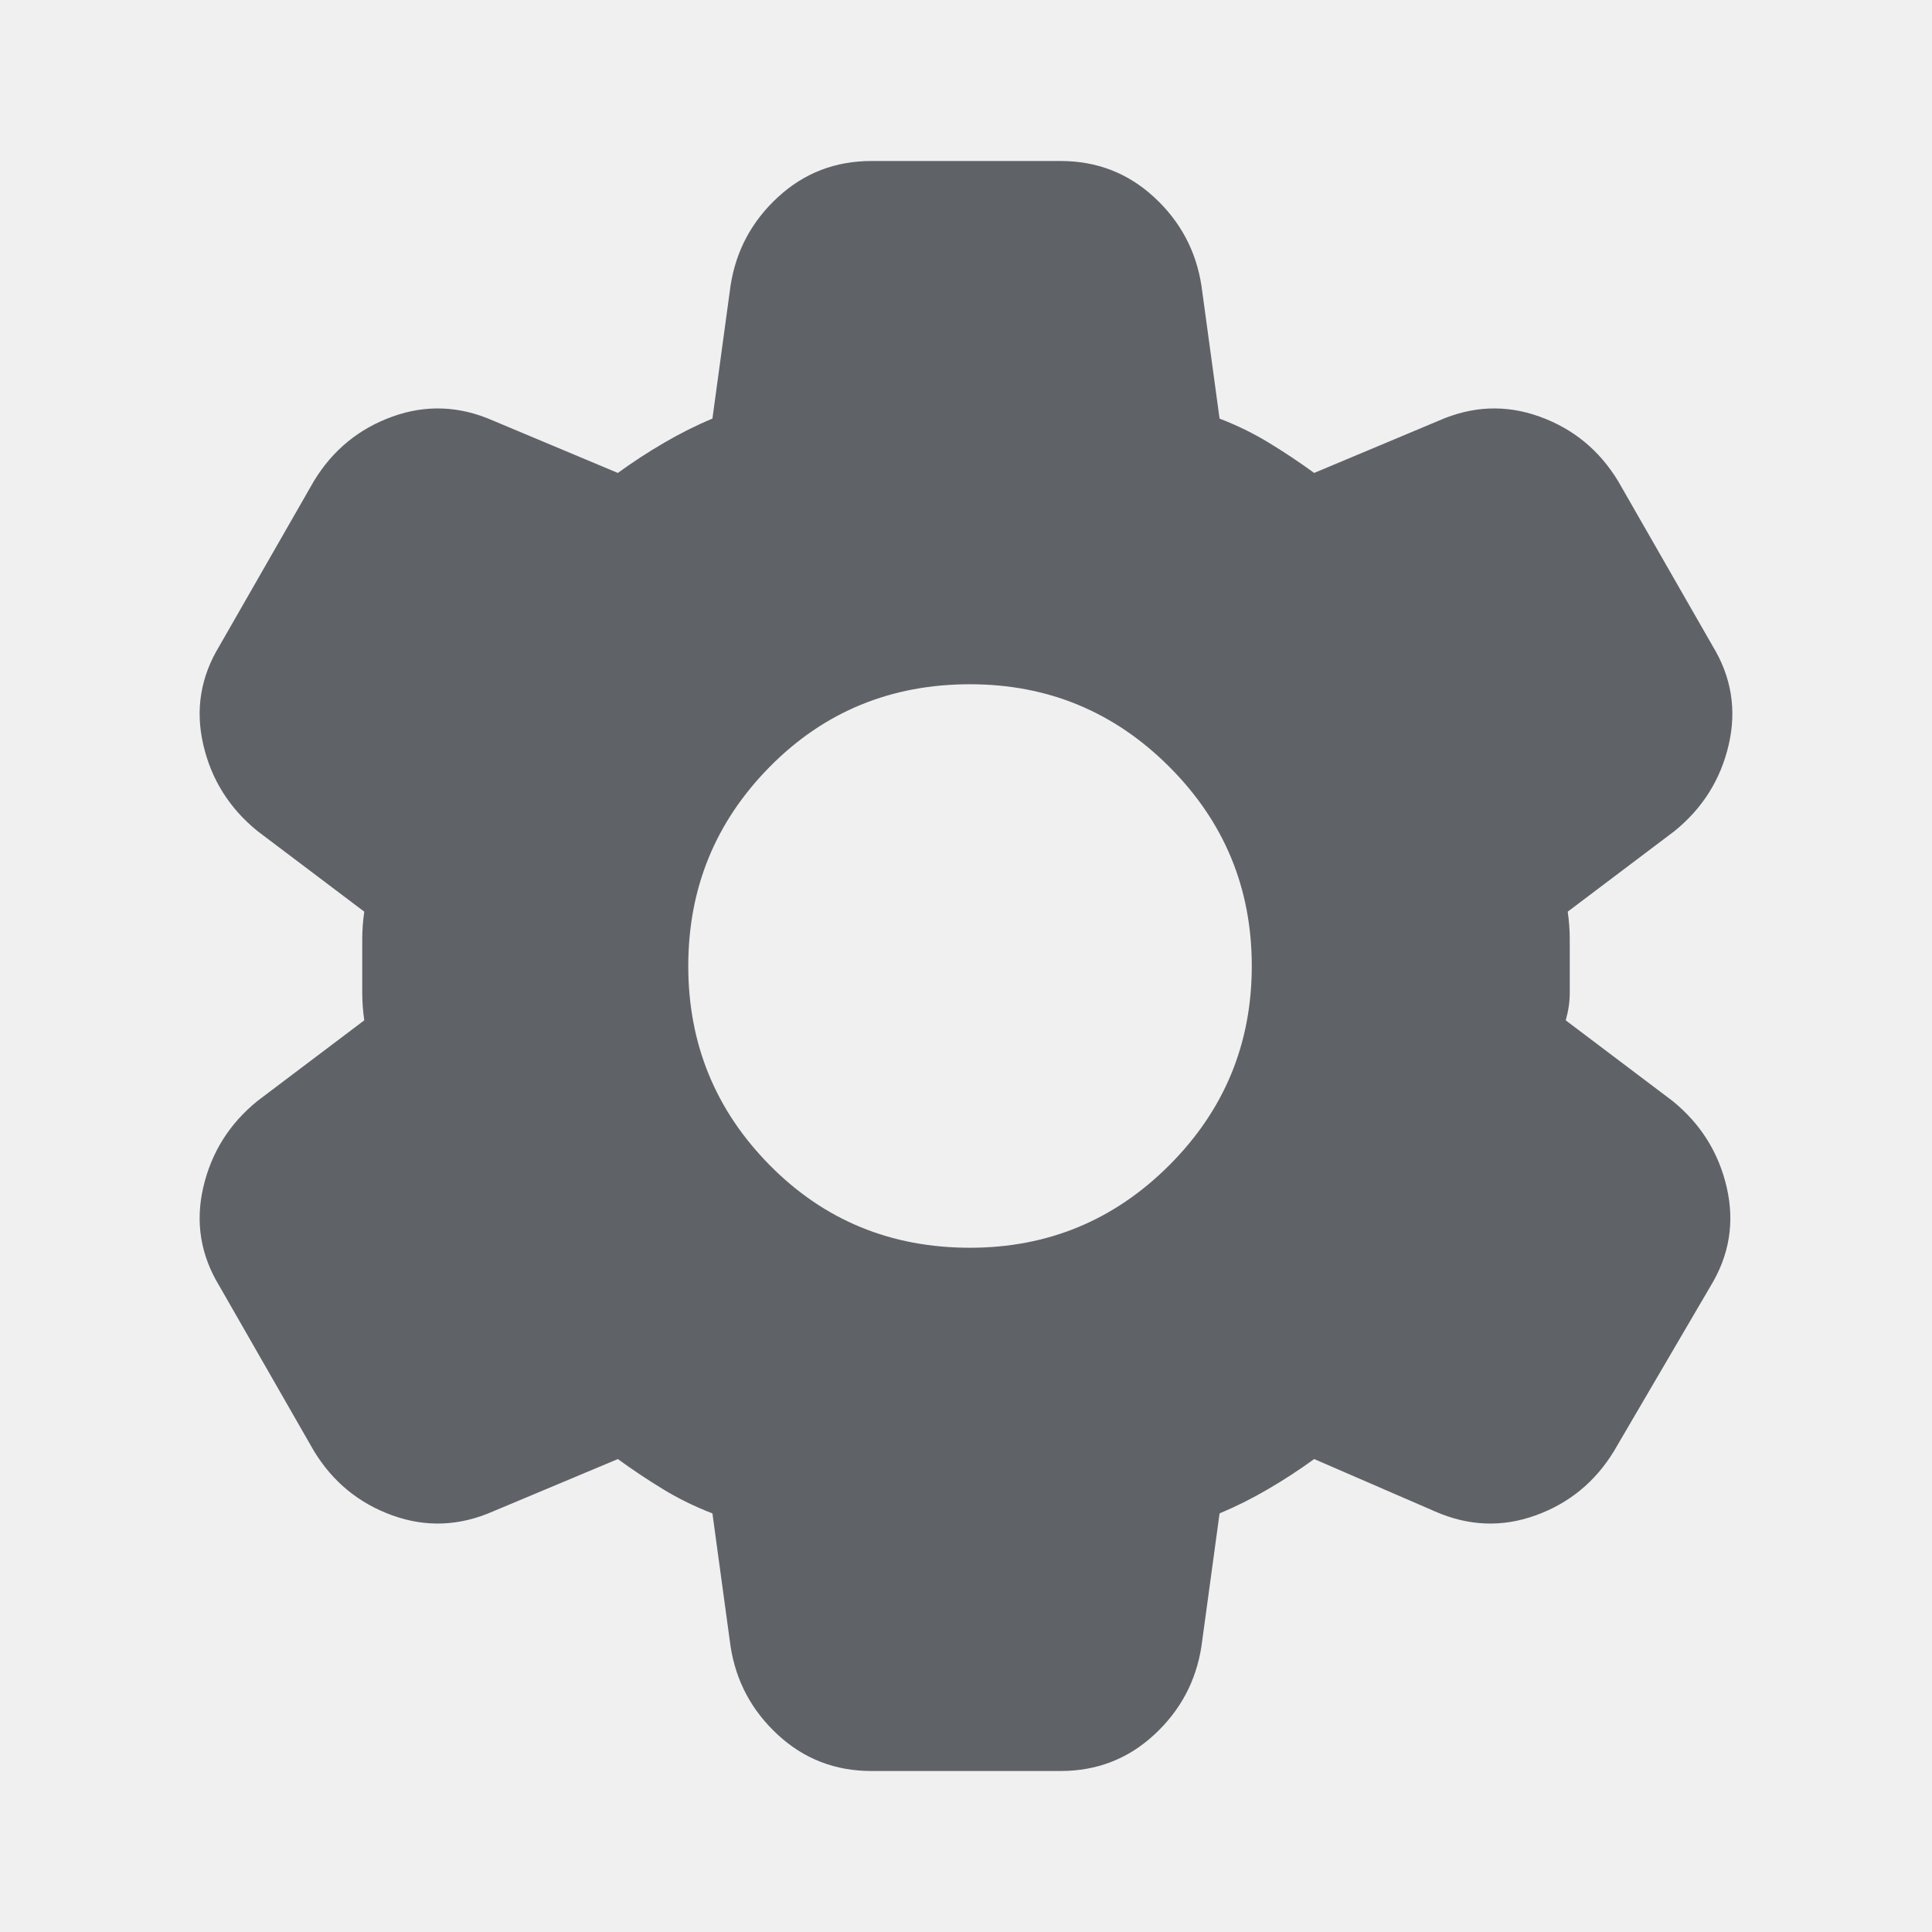
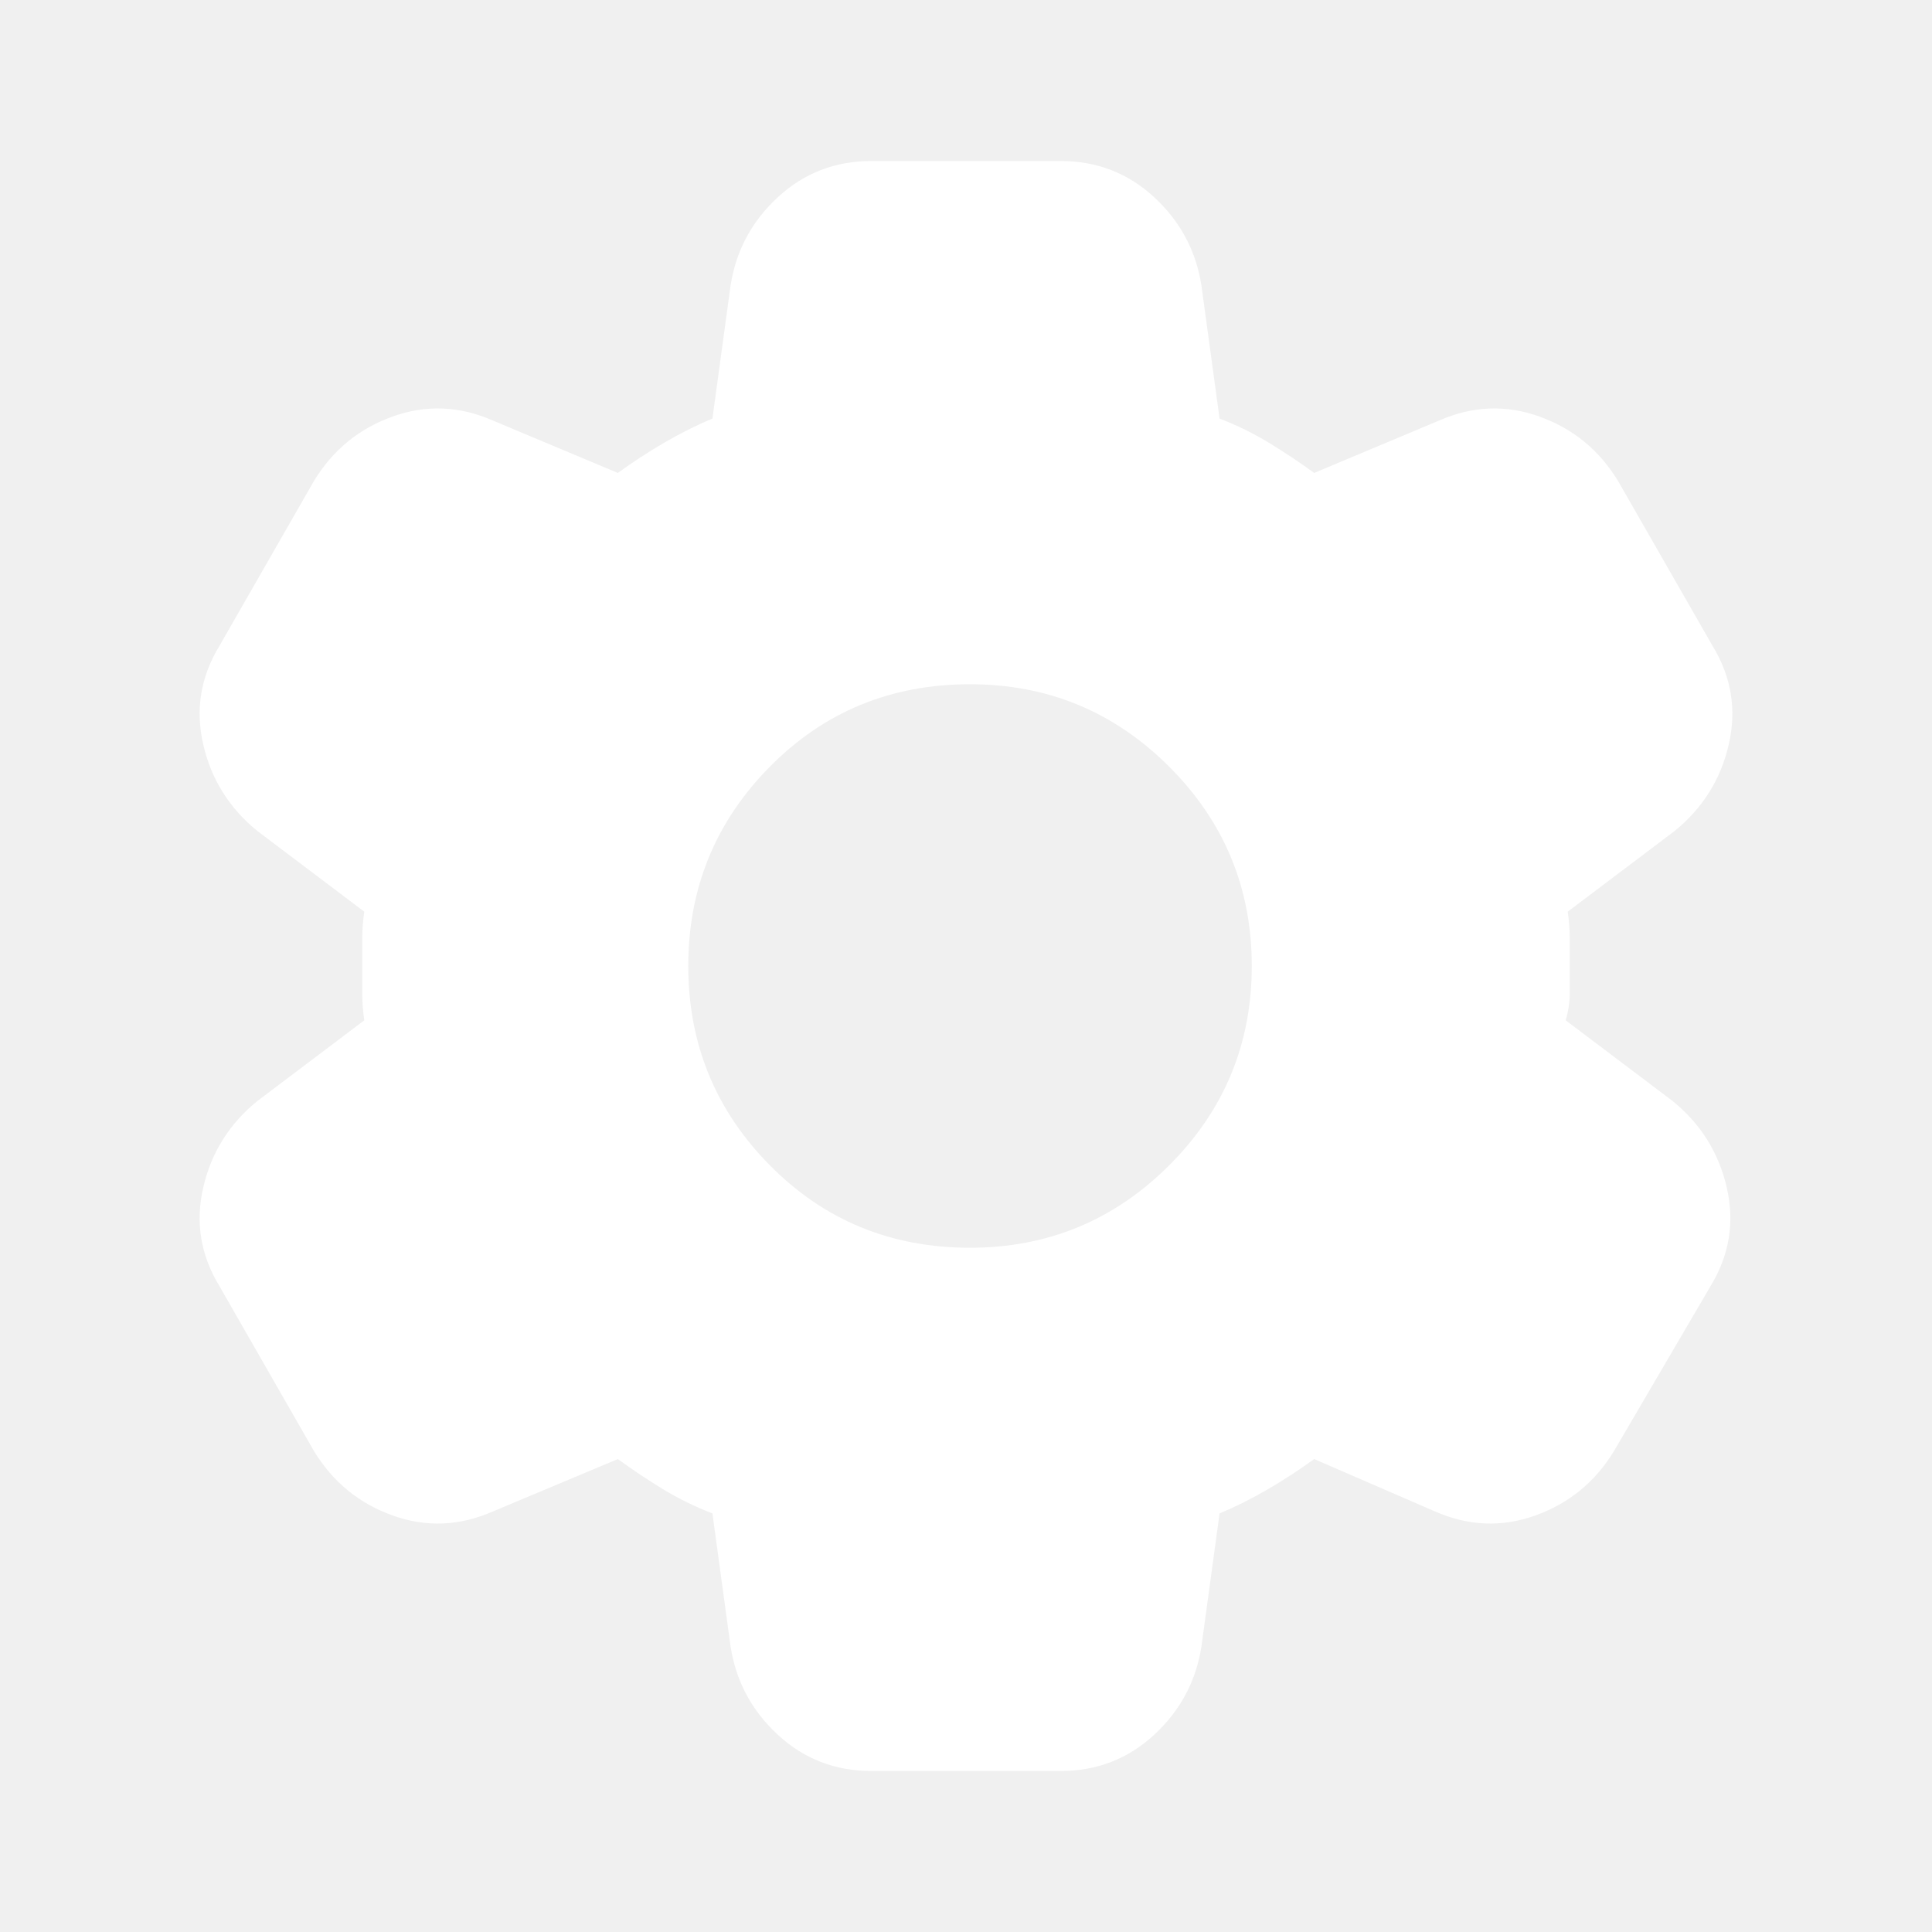
- <svg xmlns="http://www.w3.org/2000/svg" height="24px" viewBox="0 -960 960 960" width="24px" fill="#5f6368">
+ <svg xmlns="http://www.w3.org/2000/svg" height="24px" viewBox="0 -960 960 960" width="24px" fill="white">
  <path d="M433-80q-27 0-46.5-18T363-142l-9-66q-13-5-24.5-12T307-235l-62 26q-25 11-50 2t-39-32l-47-82q-14-23-8-49t27-43l53-40q-1-7-1-13.5v-27q0-6.5 1-13.5l-53-40q-21-17-27-43t8-49l47-82q14-23 39-32t50 2l62 26q11-8 23-15t24-12l9-66q4-26 23.5-44t46.5-18h94q27 0 46.5 18t23.5 44l9 66q13 5 24.5 12t22.5 15l62-26q25-11 50-2t39 32l47 82q14 23 8 49t-27 43l-53 40q1 7 1 13.5v27q0 6.5-2 13.5l53 40q21 17 27 43t-8 49l-48 82q-14 23-39 32t-50-2l-60-26q-11 8-23 15t-24 12l-9 66q-4 26-23.5 44T527-80h-94Zm49-260q58 0 99-41t41-99q0-58-41-99t-99-41q-59 0-99.5 41T342-480q0 58 40.5 99t99.5 41Z" />
</svg>
